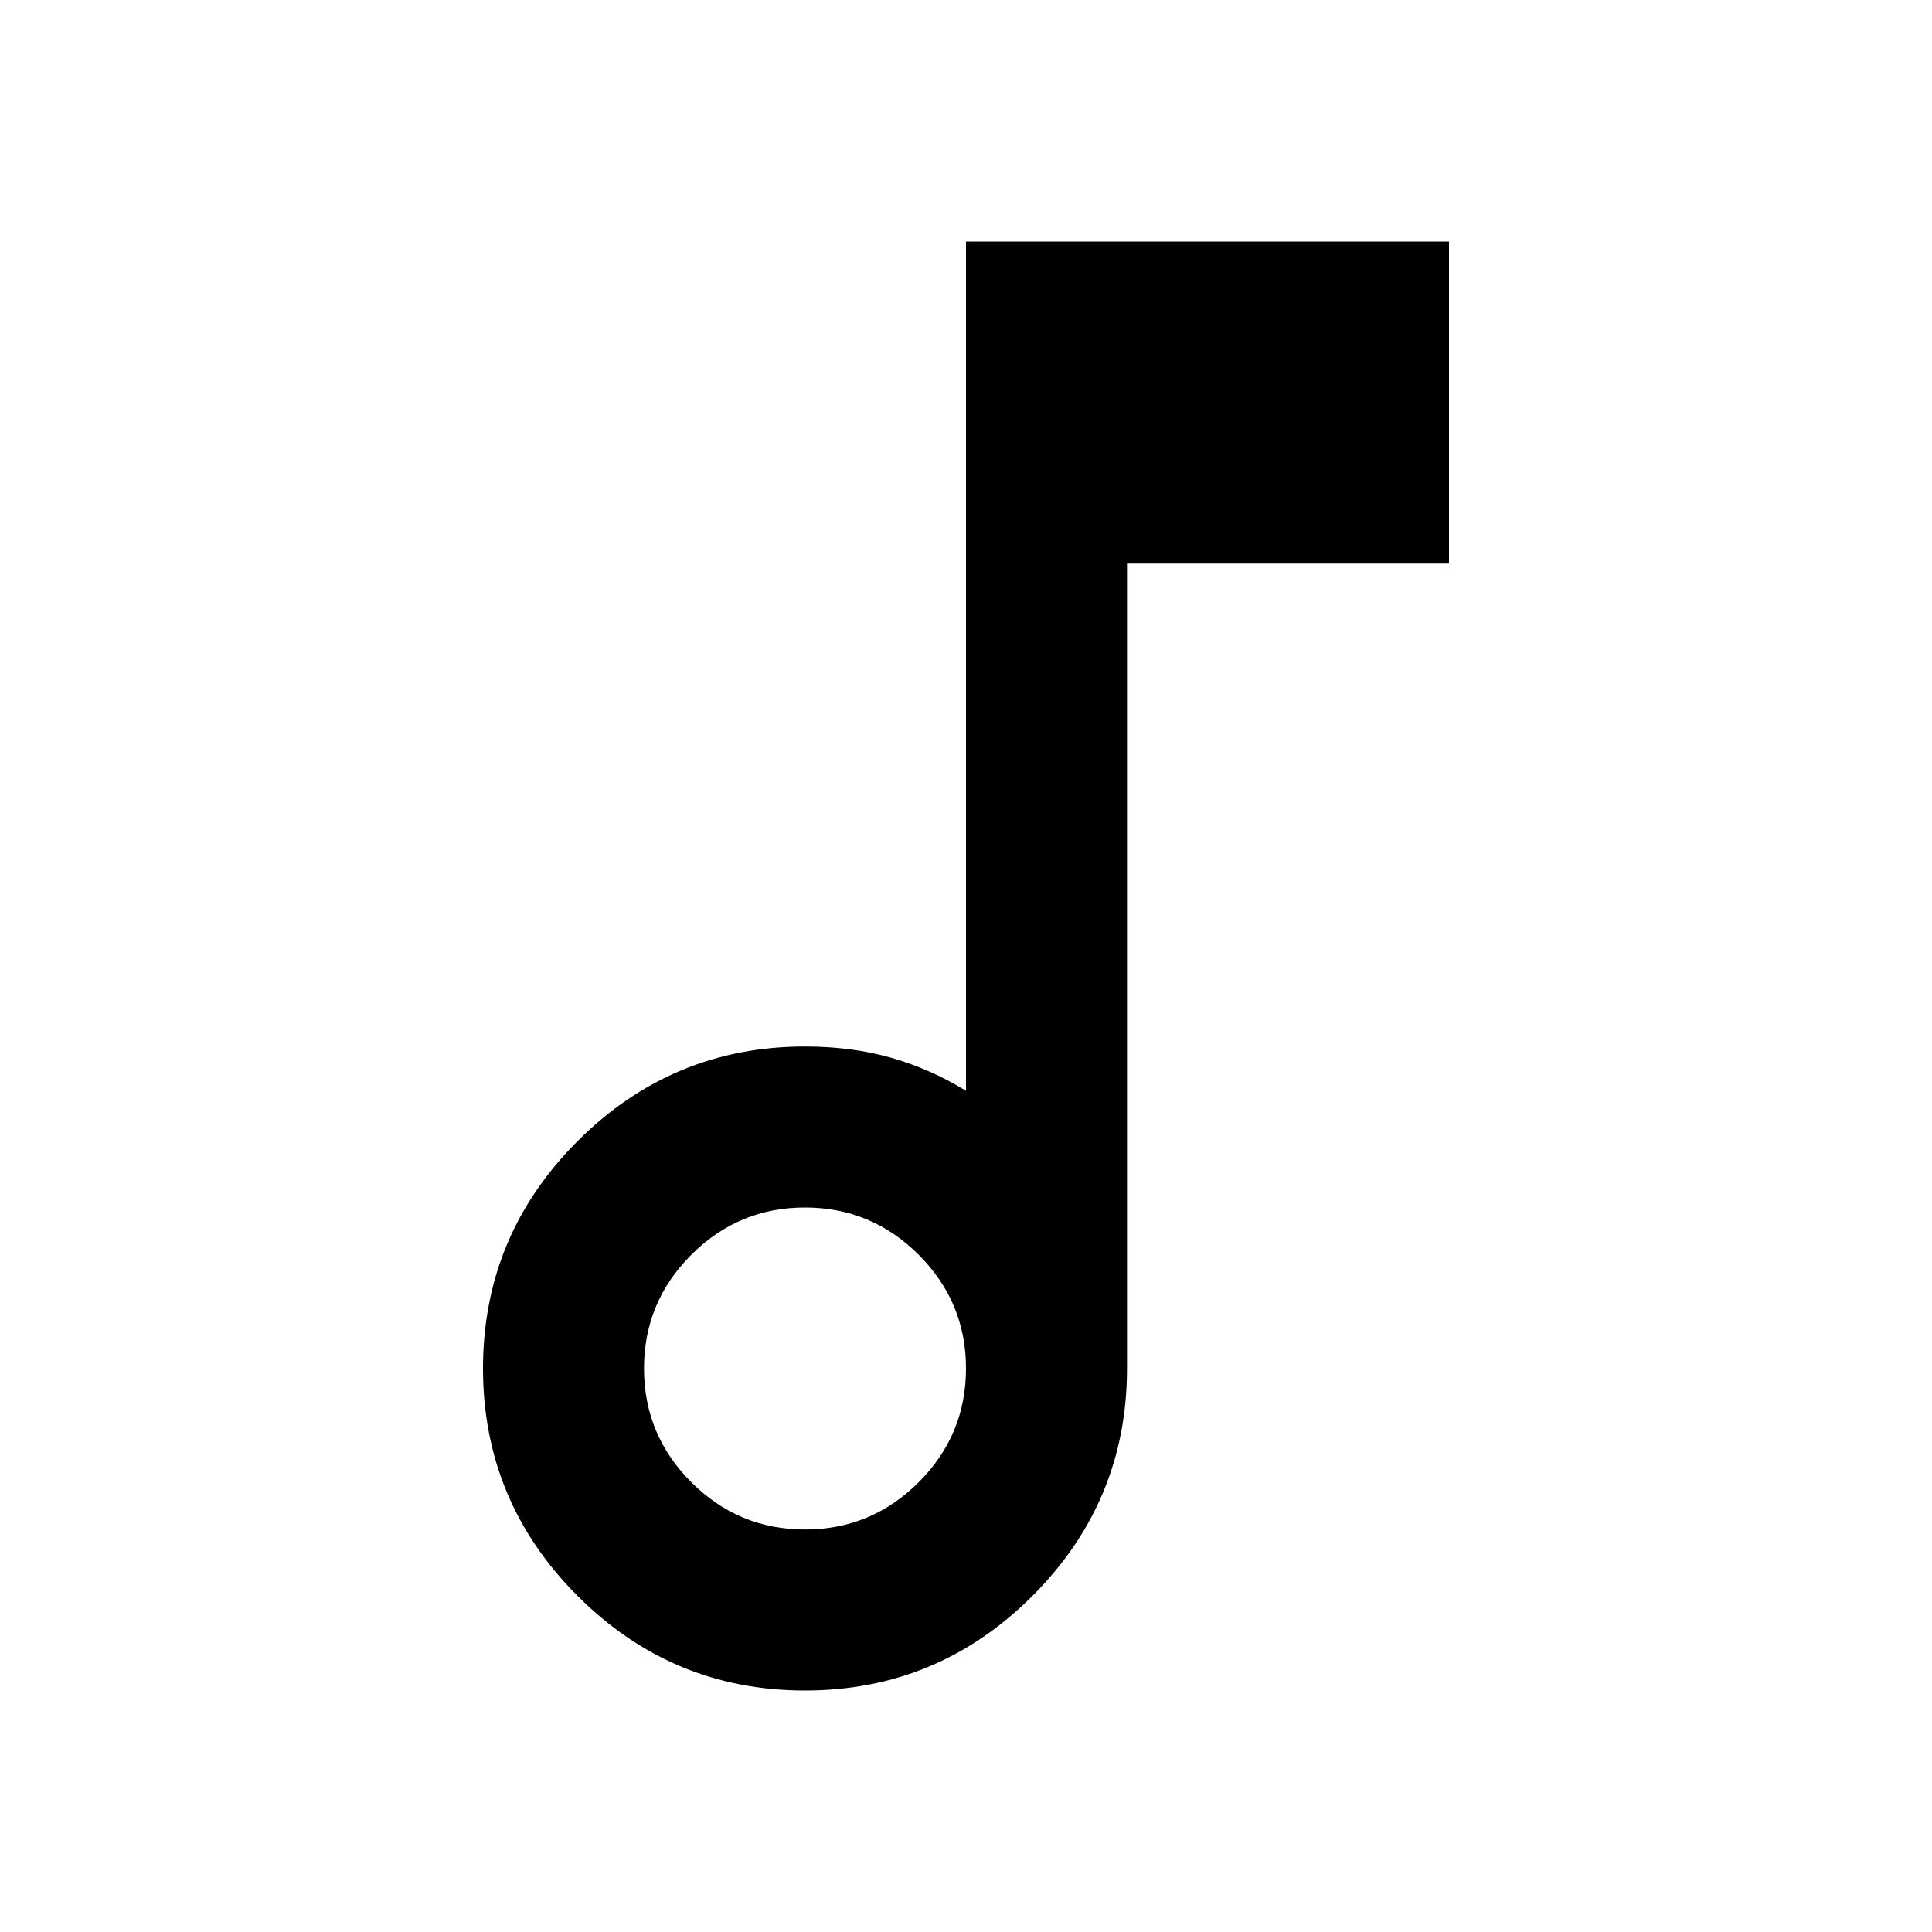
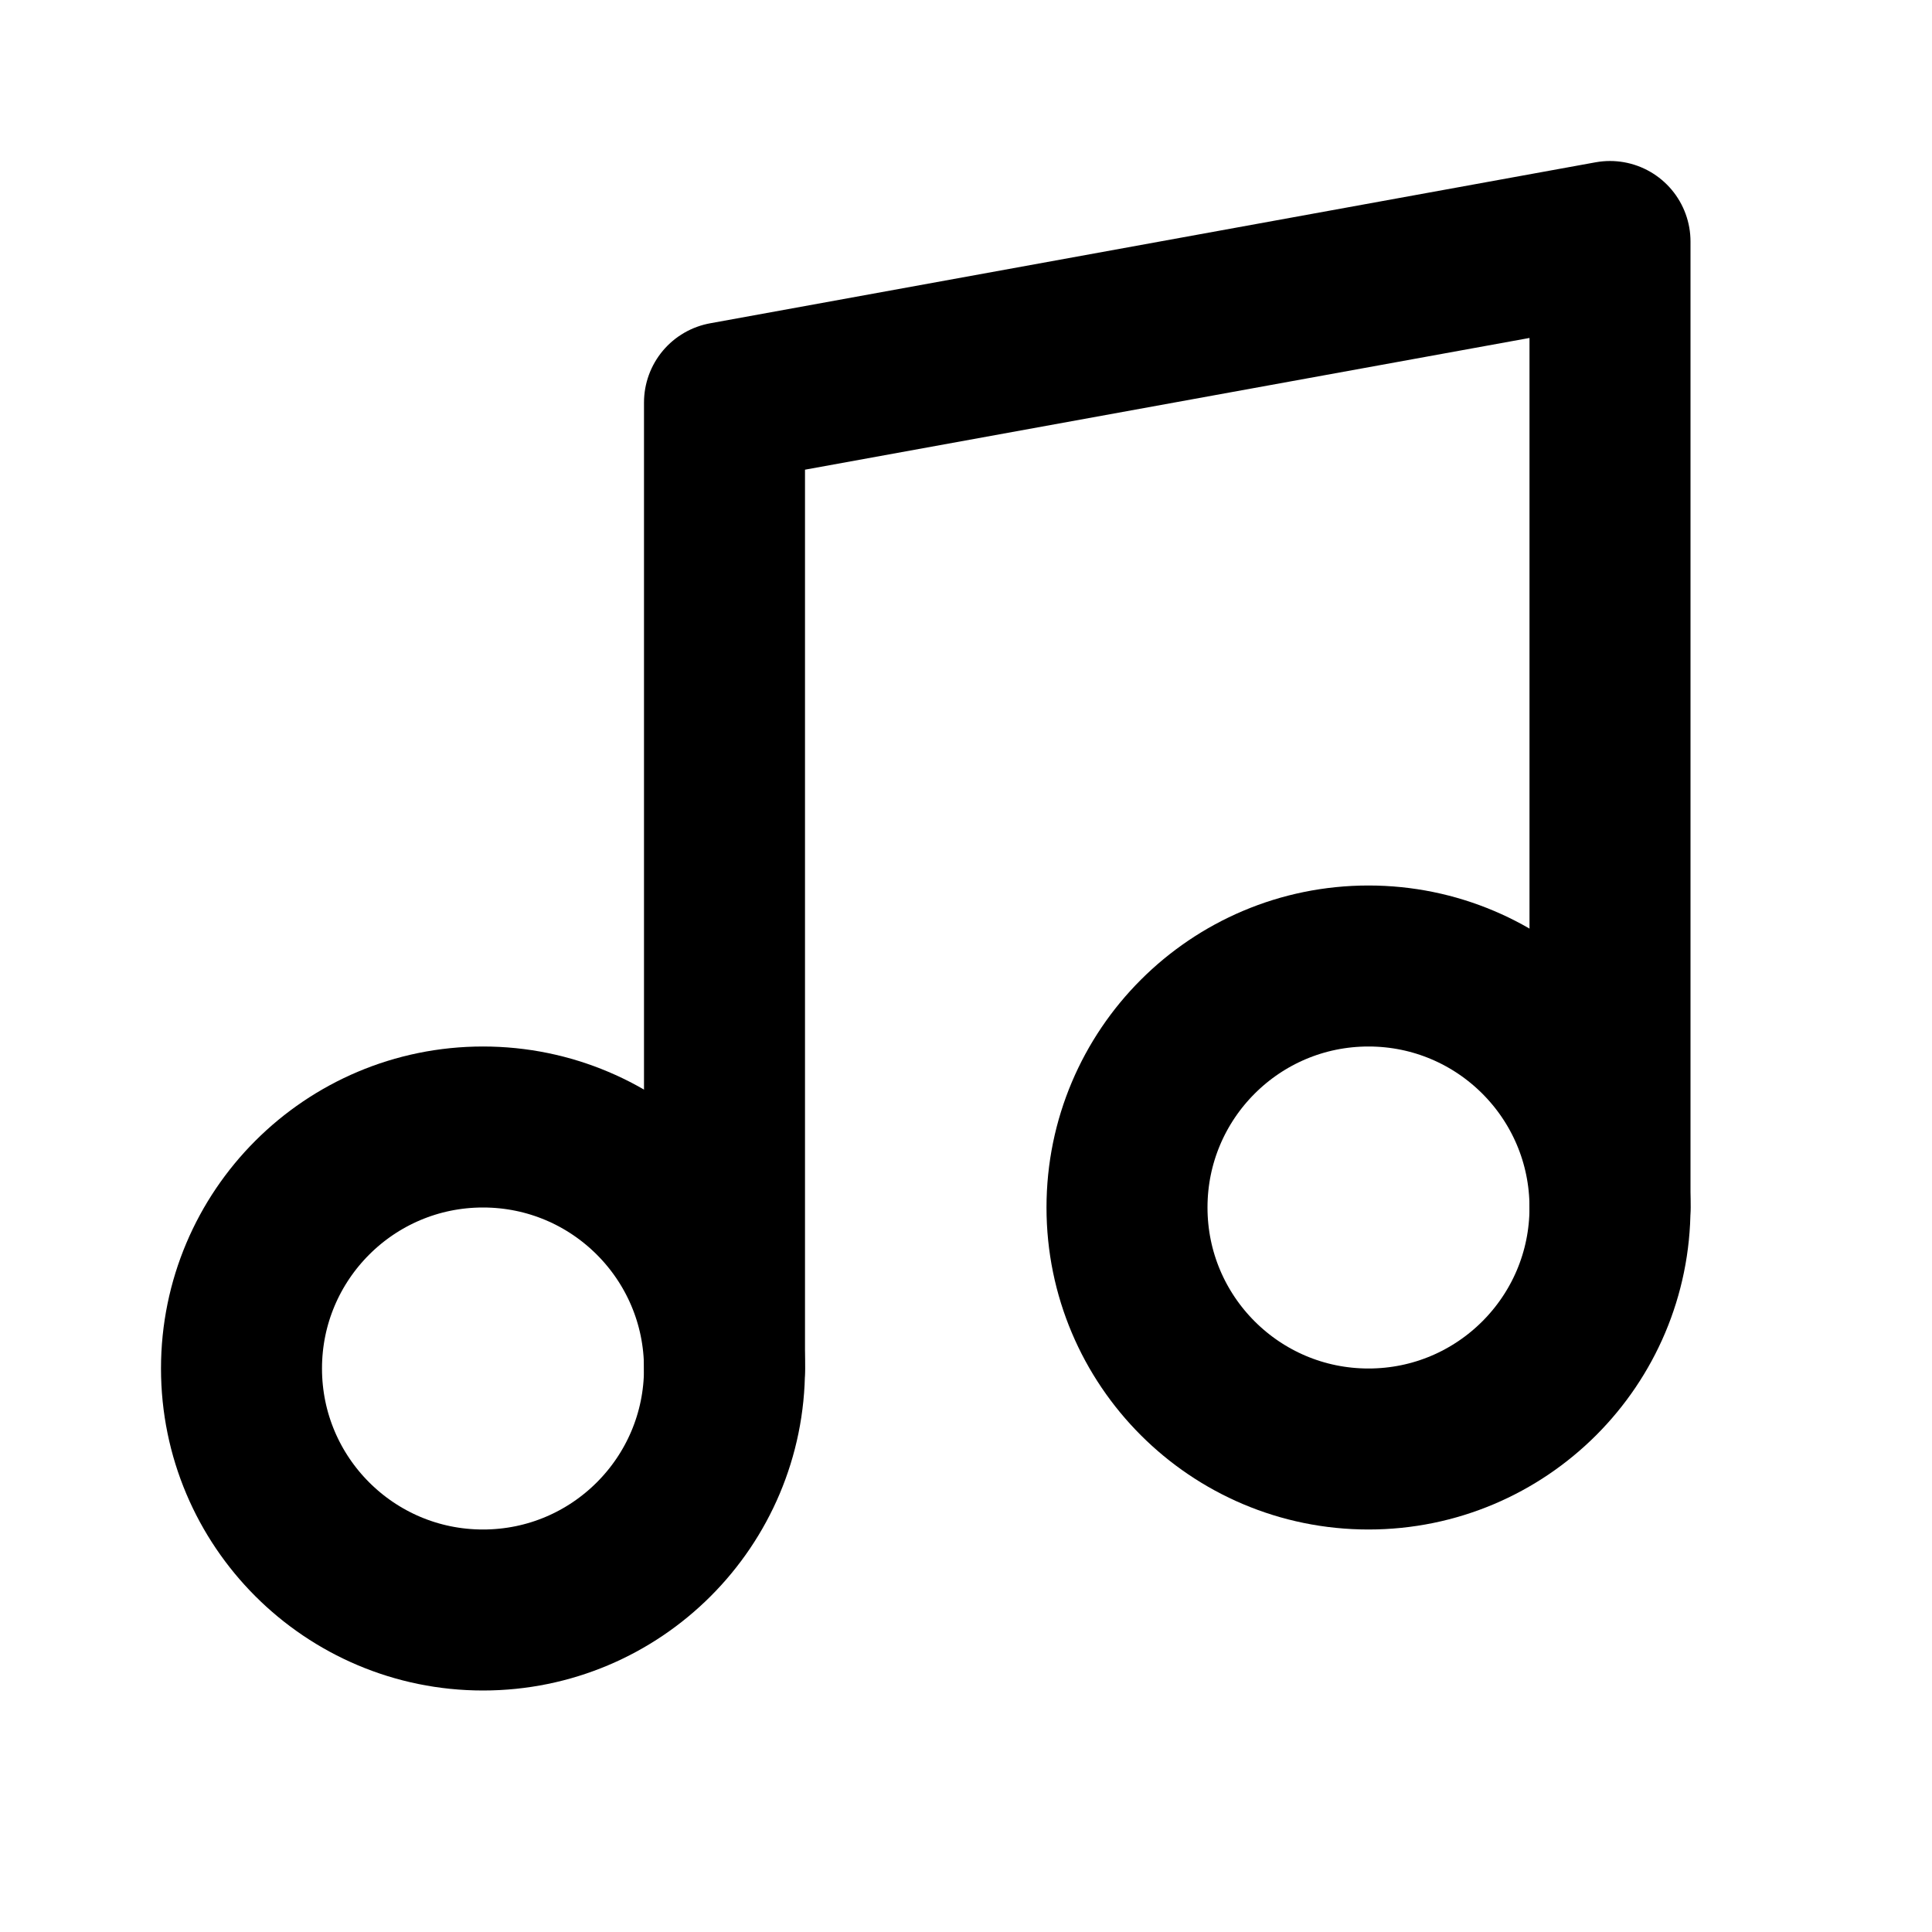
- <svg xmlns="http://www.w3.org/2000/svg" aria-hidden="true" fill="currentColor" height="20" viewBox="0 -960 960 960" width="20">
-   <path d="M400-120q-66 0-113-47t-47-113q0-66 47-113t113-47q23 0 42.5 5.5T480-418v-422h240v160H560v400q0 66-47 113t-113 47Zm0-80q33 0 56.5-23.5T480-280q0-33-23.5-56.5T400-360q-33 0-56.5 23.5T320-280q0 33 23.5 56.5T400-200Z" />
+ <svg xmlns="http://www.w3.org/2000/svg" aria-hidden="true" fill="none" stroke="currentColor" stroke-linecap="round" stroke-linejoin="round" stroke-width="2" viewBox="0 0 24 24">
+   <path d="M9 17V5l11-2v12" />
+   <circle cx="6" cy="17" r="3" />
+   <circle cx="17" cy="15" r="3" />
</svg>
